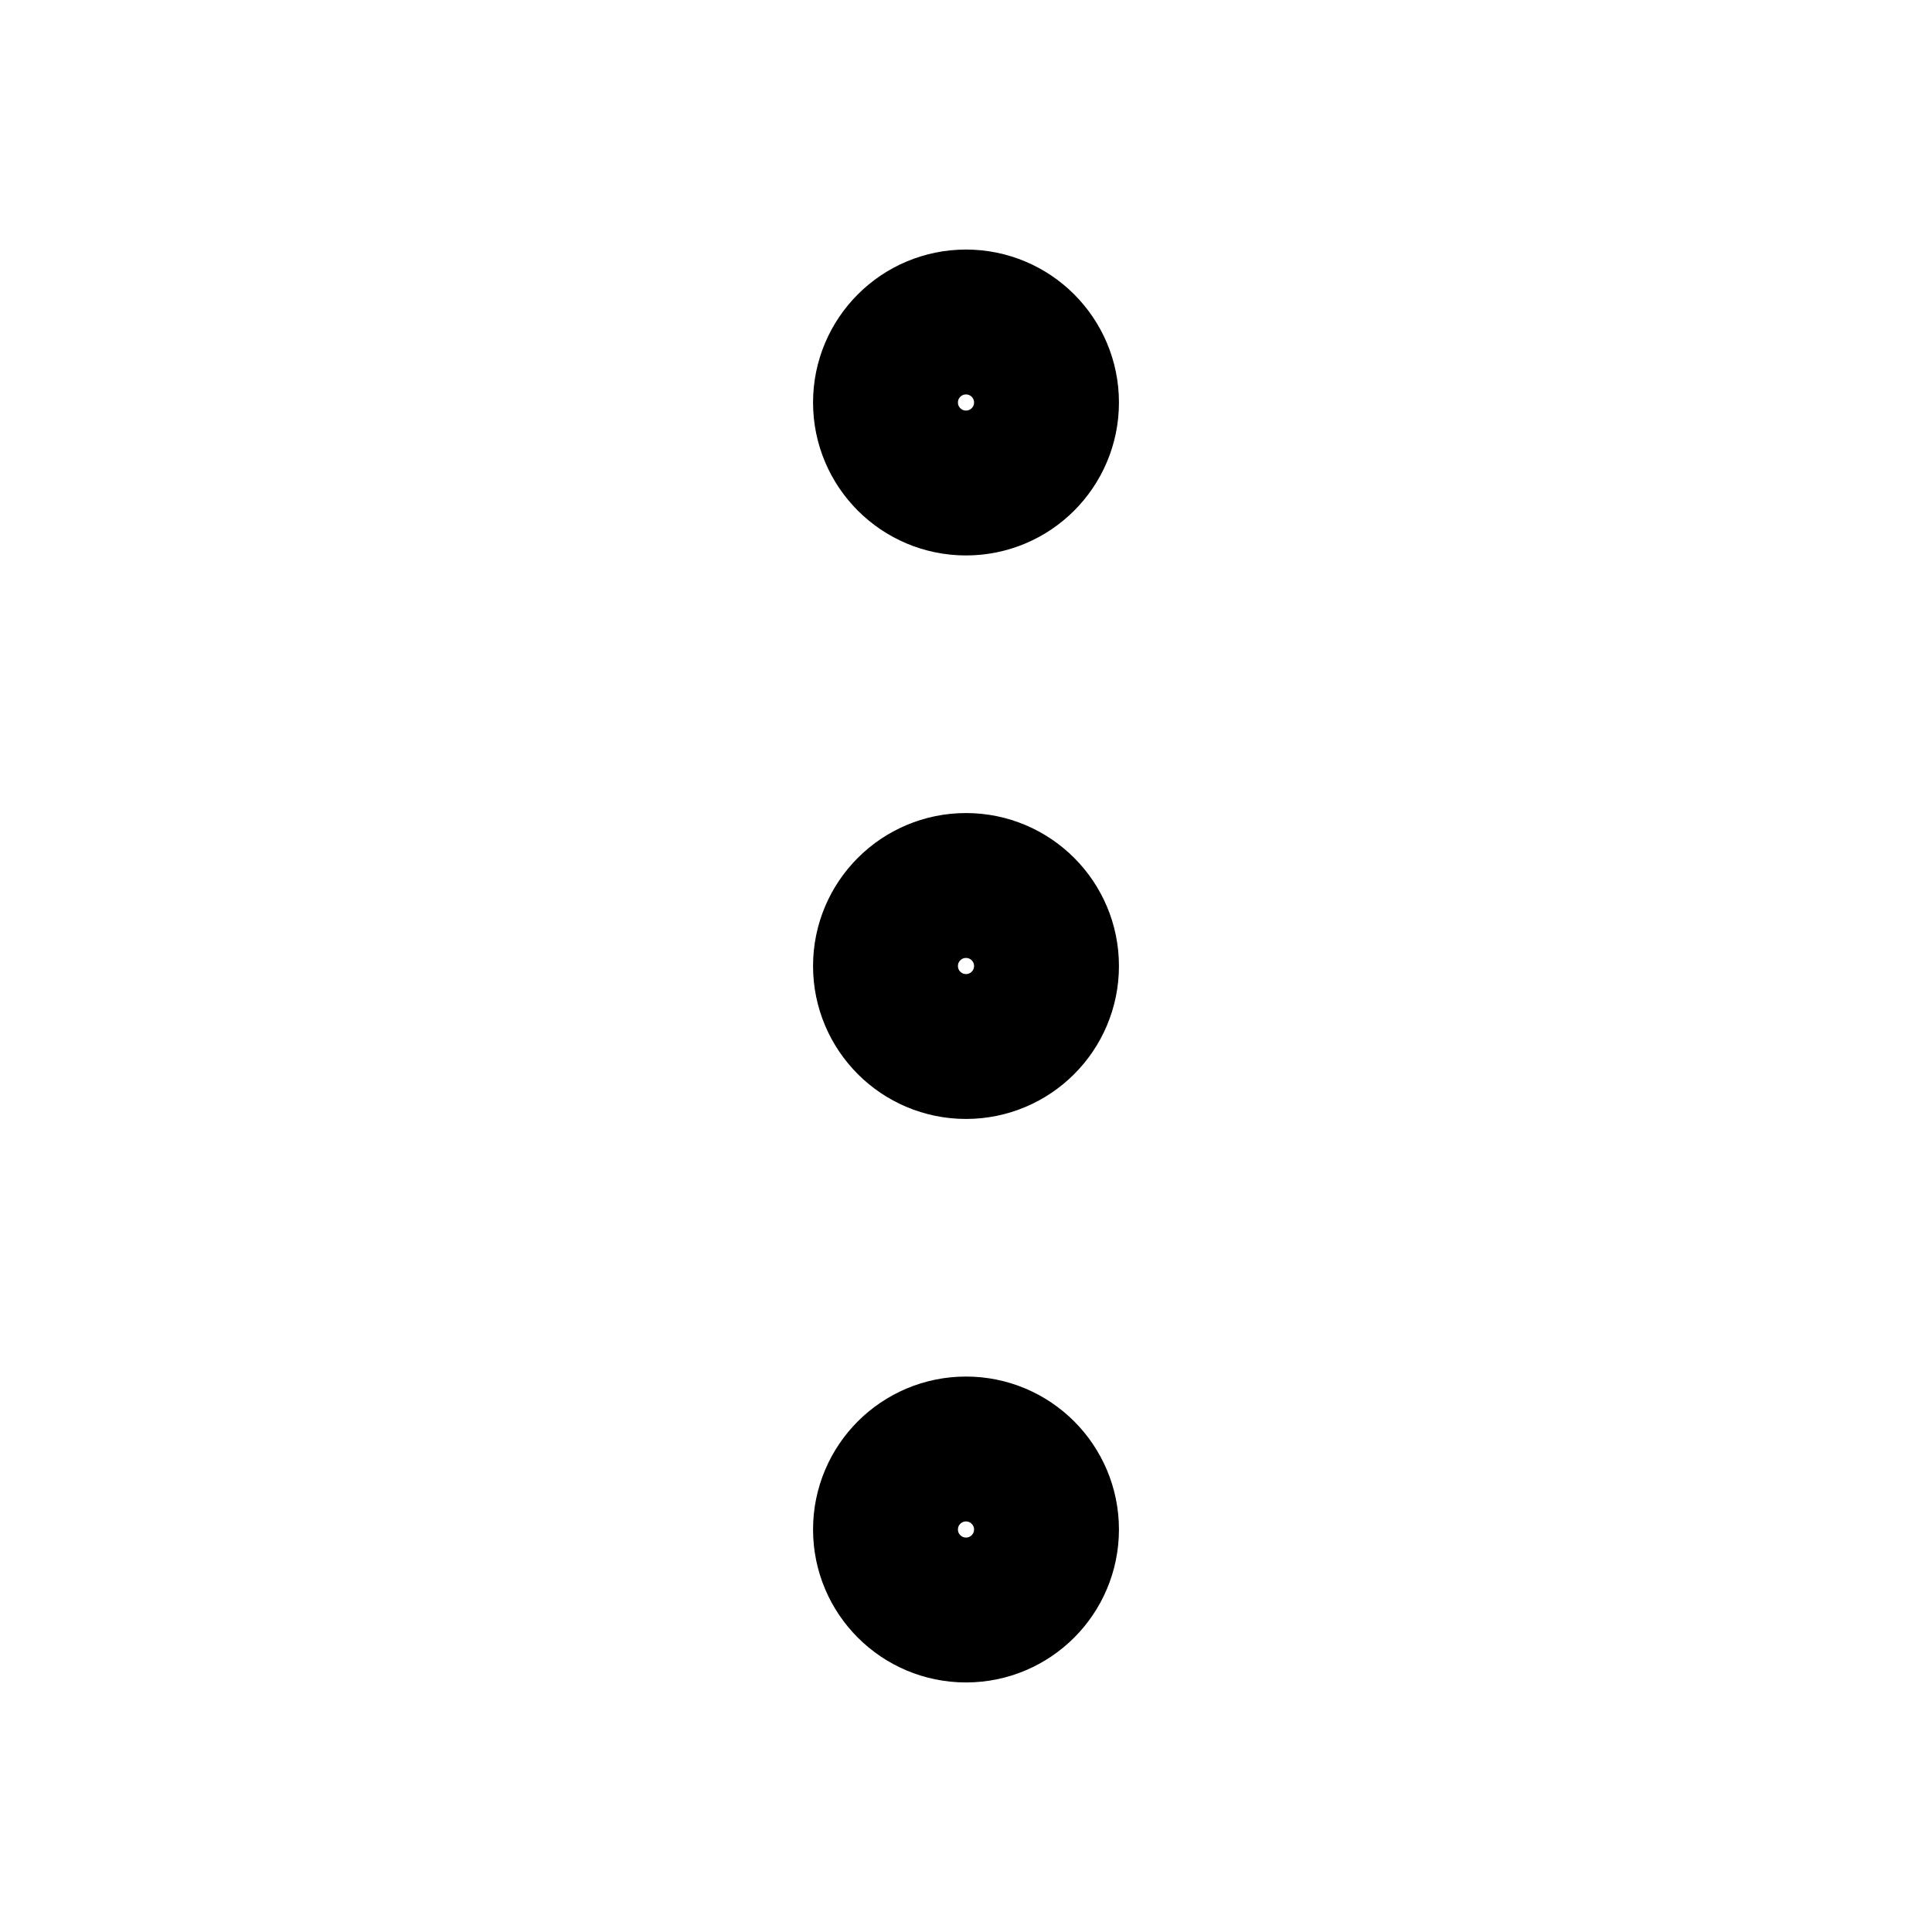
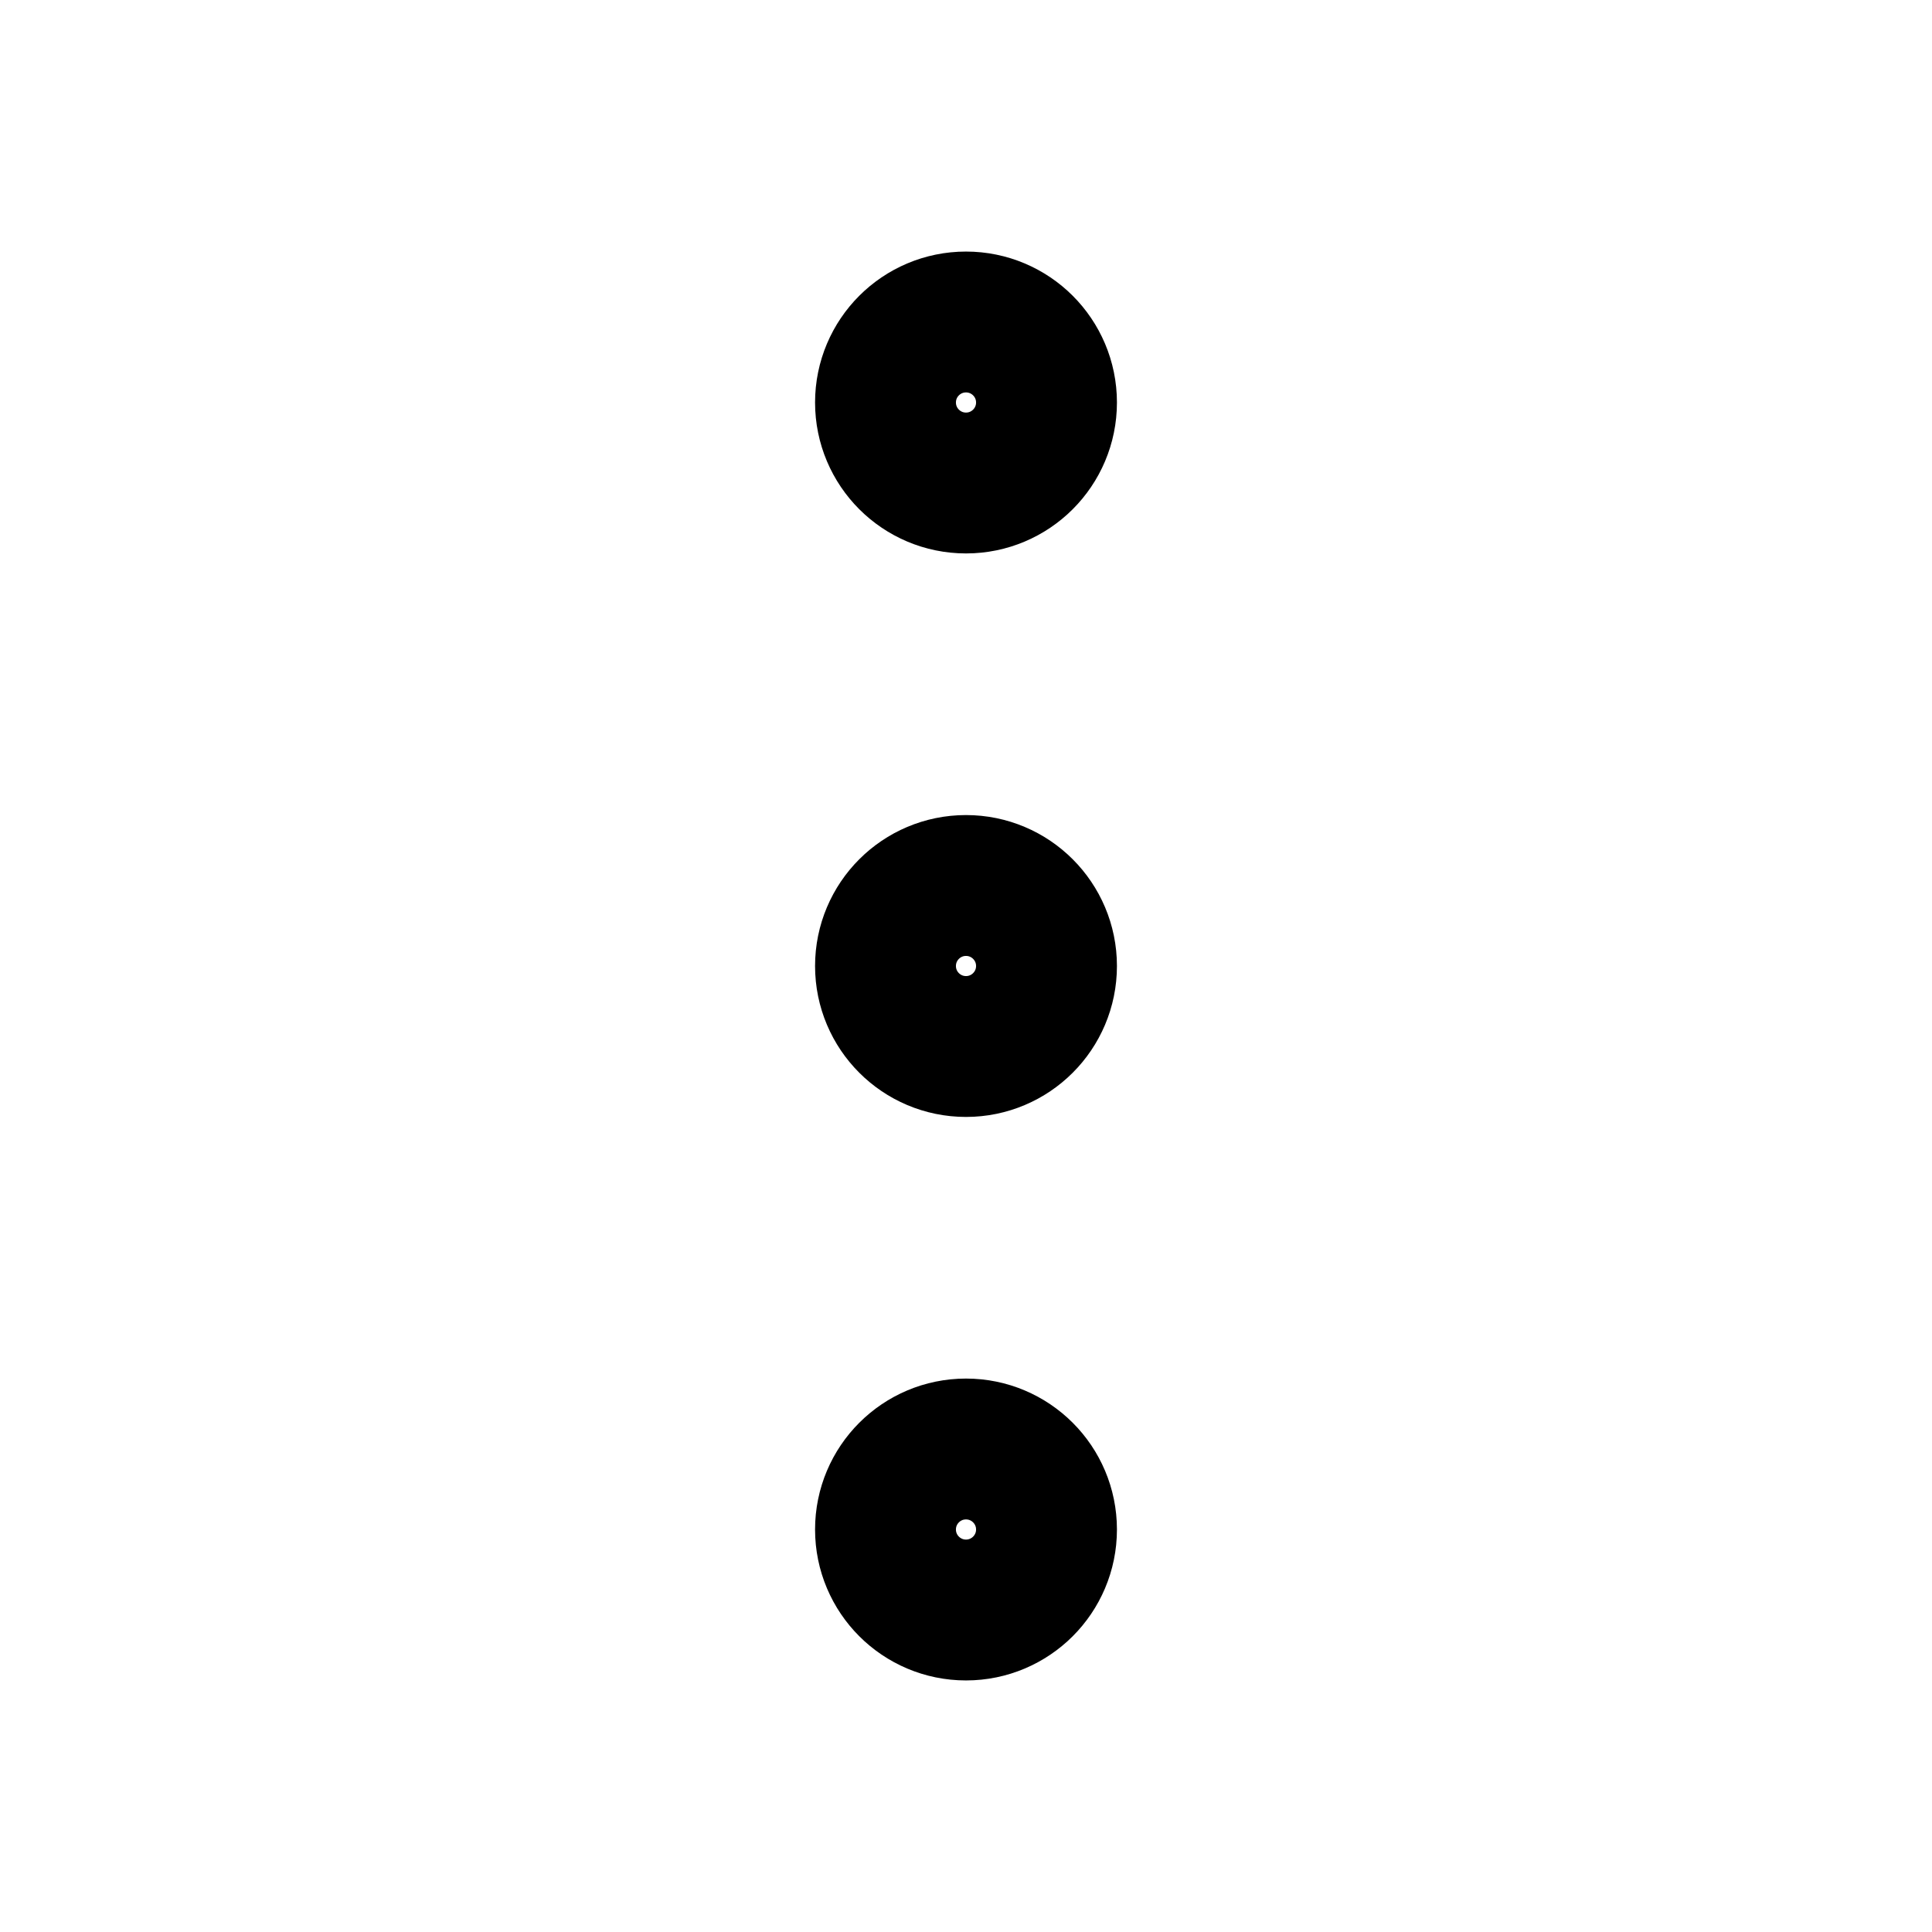
<svg xmlns="http://www.w3.org/2000/svg" viewBox="0 0 24 24" width="24" height="24" role="img" aria-label="More Options">
-   <g fill="none" stroke="currentColor" stroke-width="1.8" stroke-linecap="round" stroke-linejoin="round">
+   <g fill="none" stroke="currentColor" stroke-width="1.75" stroke-linecap="round" stroke-linejoin="round">
    <circle cx="12" cy="5" r="1" />
  </g>
-   <g fill="none" stroke="currentColor" stroke-width="1.8" stroke-linecap="round" stroke-linejoin="round">
+   <g fill="none" stroke="currentColor" stroke-width="1.75" stroke-linecap="round" stroke-linejoin="round">
    <circle cx="12" cy="12" r="1" />
  </g>
-   <g fill="none" stroke="currentColor" stroke-width="1.8" stroke-linecap="round" stroke-linejoin="round">
+   <g fill="none" stroke="currentColor" stroke-width="1.75" stroke-linecap="round" stroke-linejoin="round">
    <circle cx="12" cy="19" r="1" />
  </g>
</svg>
